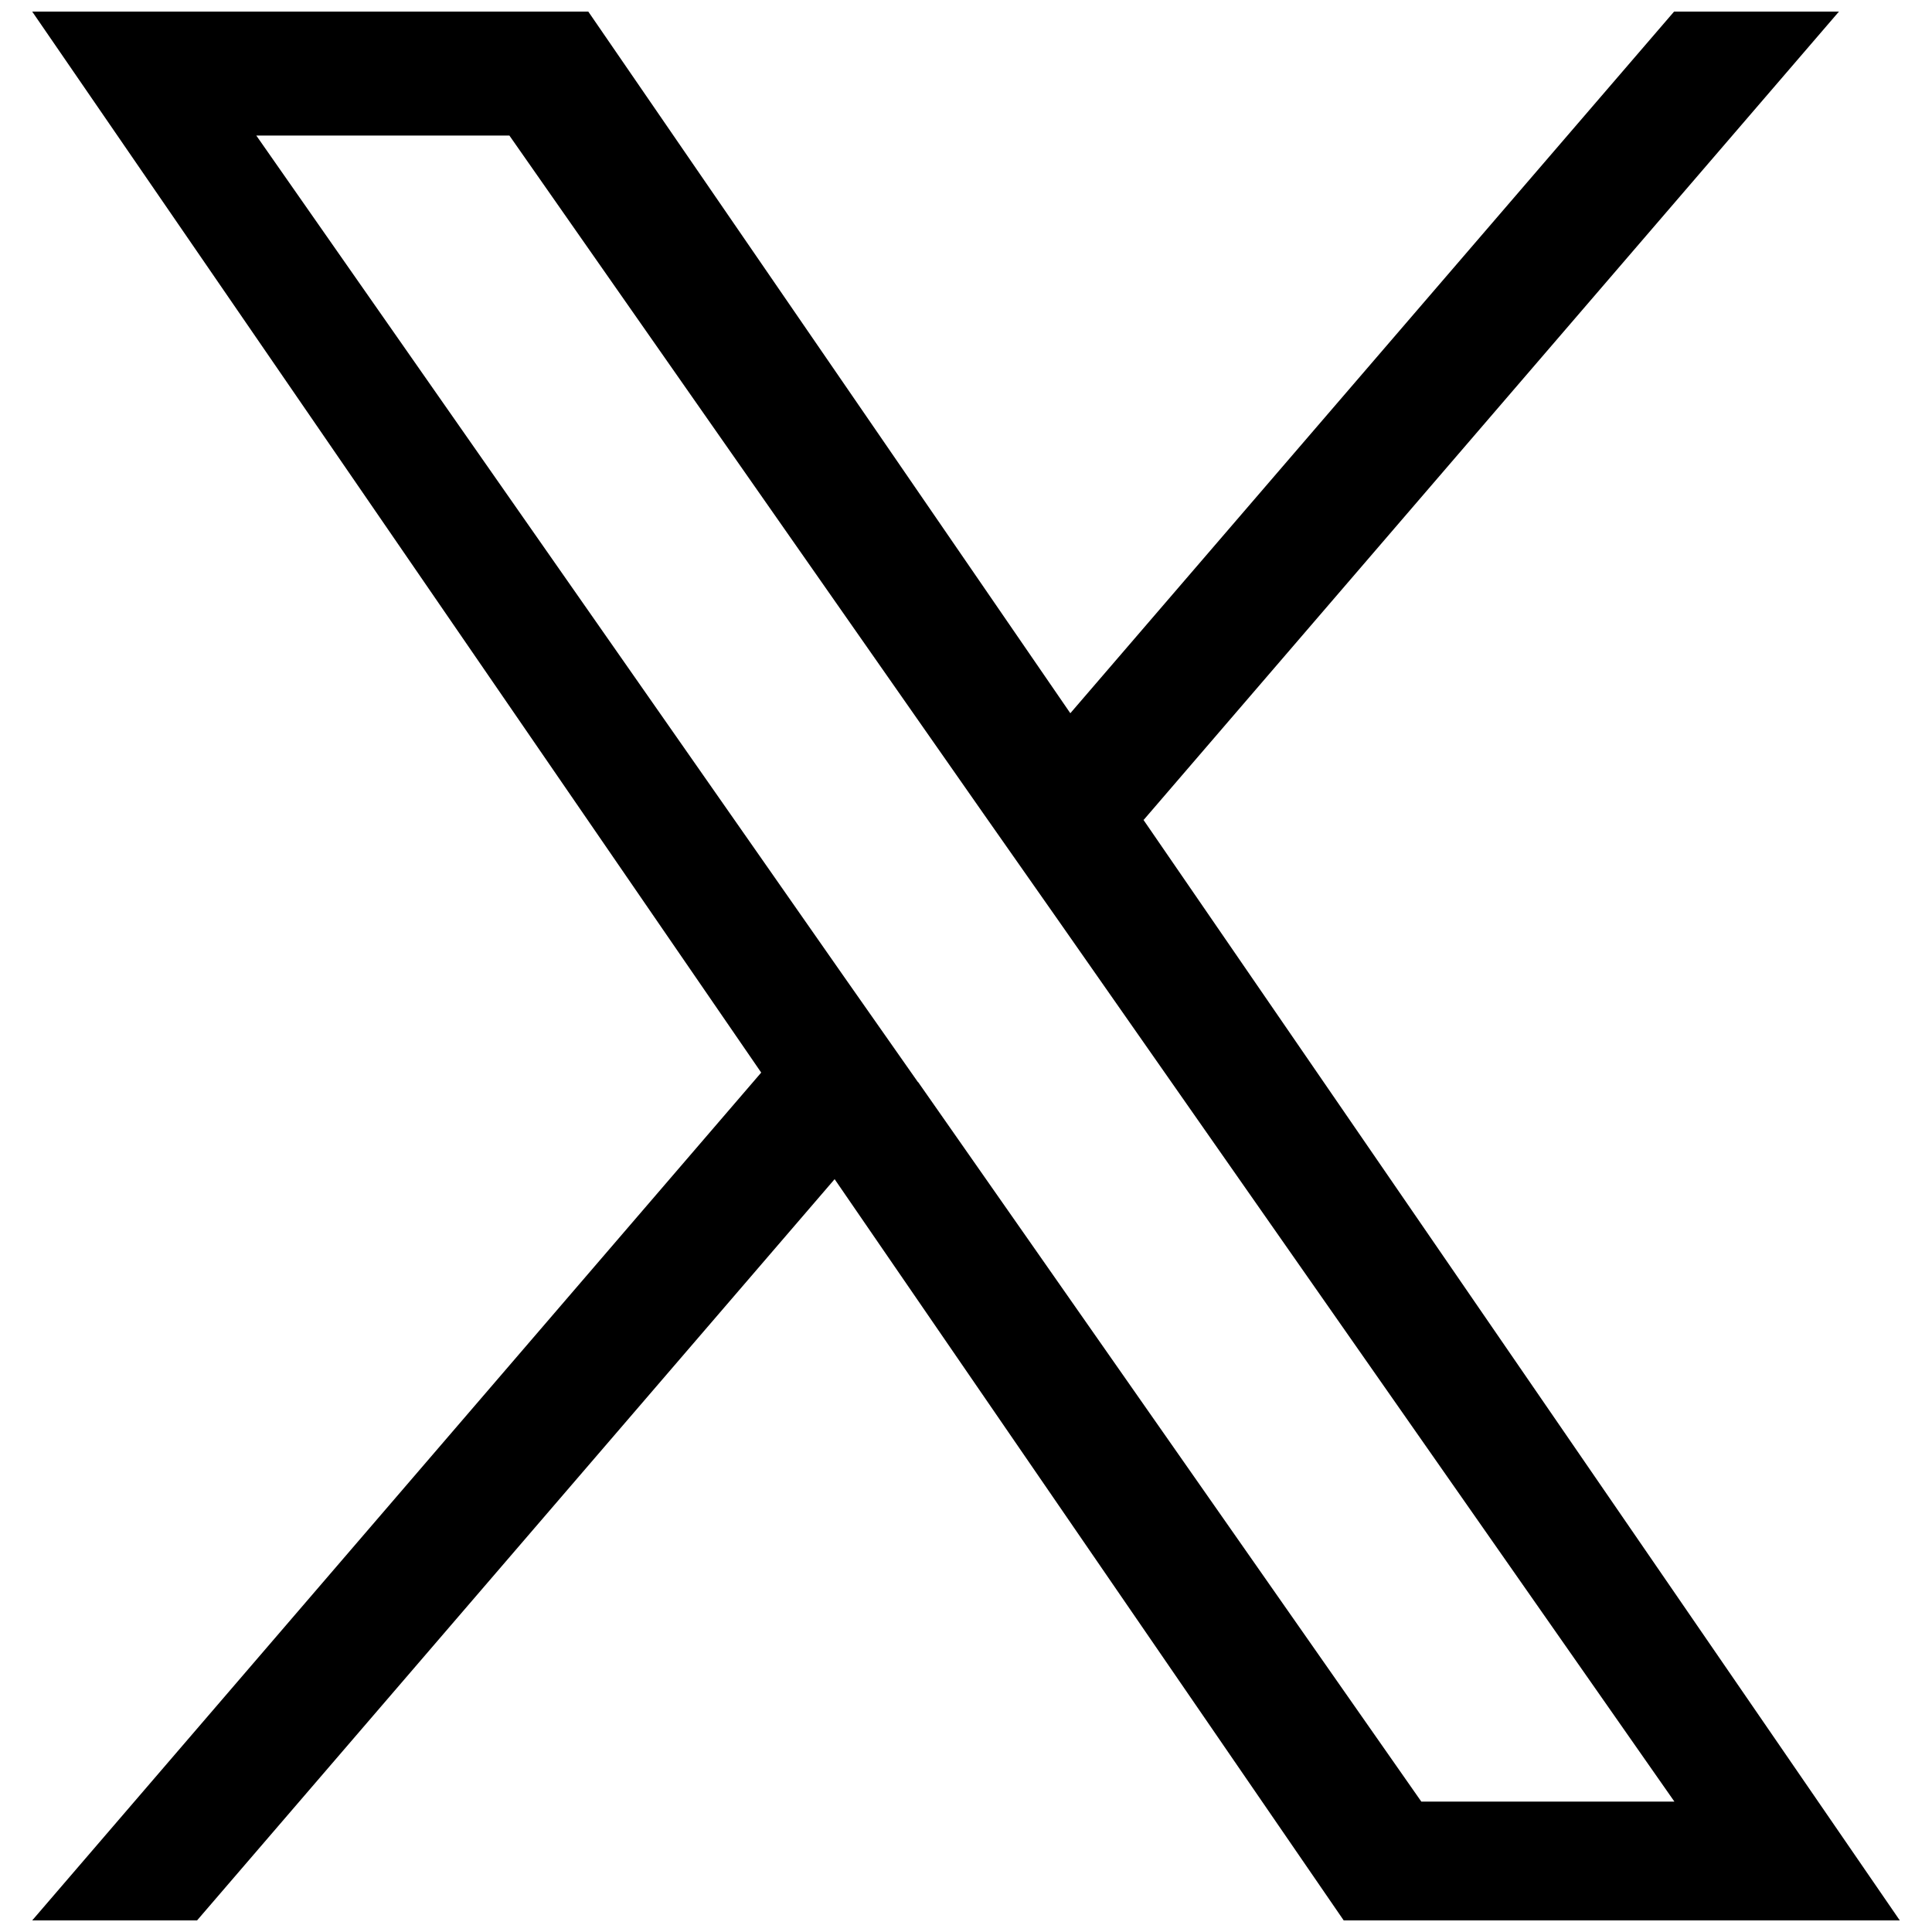
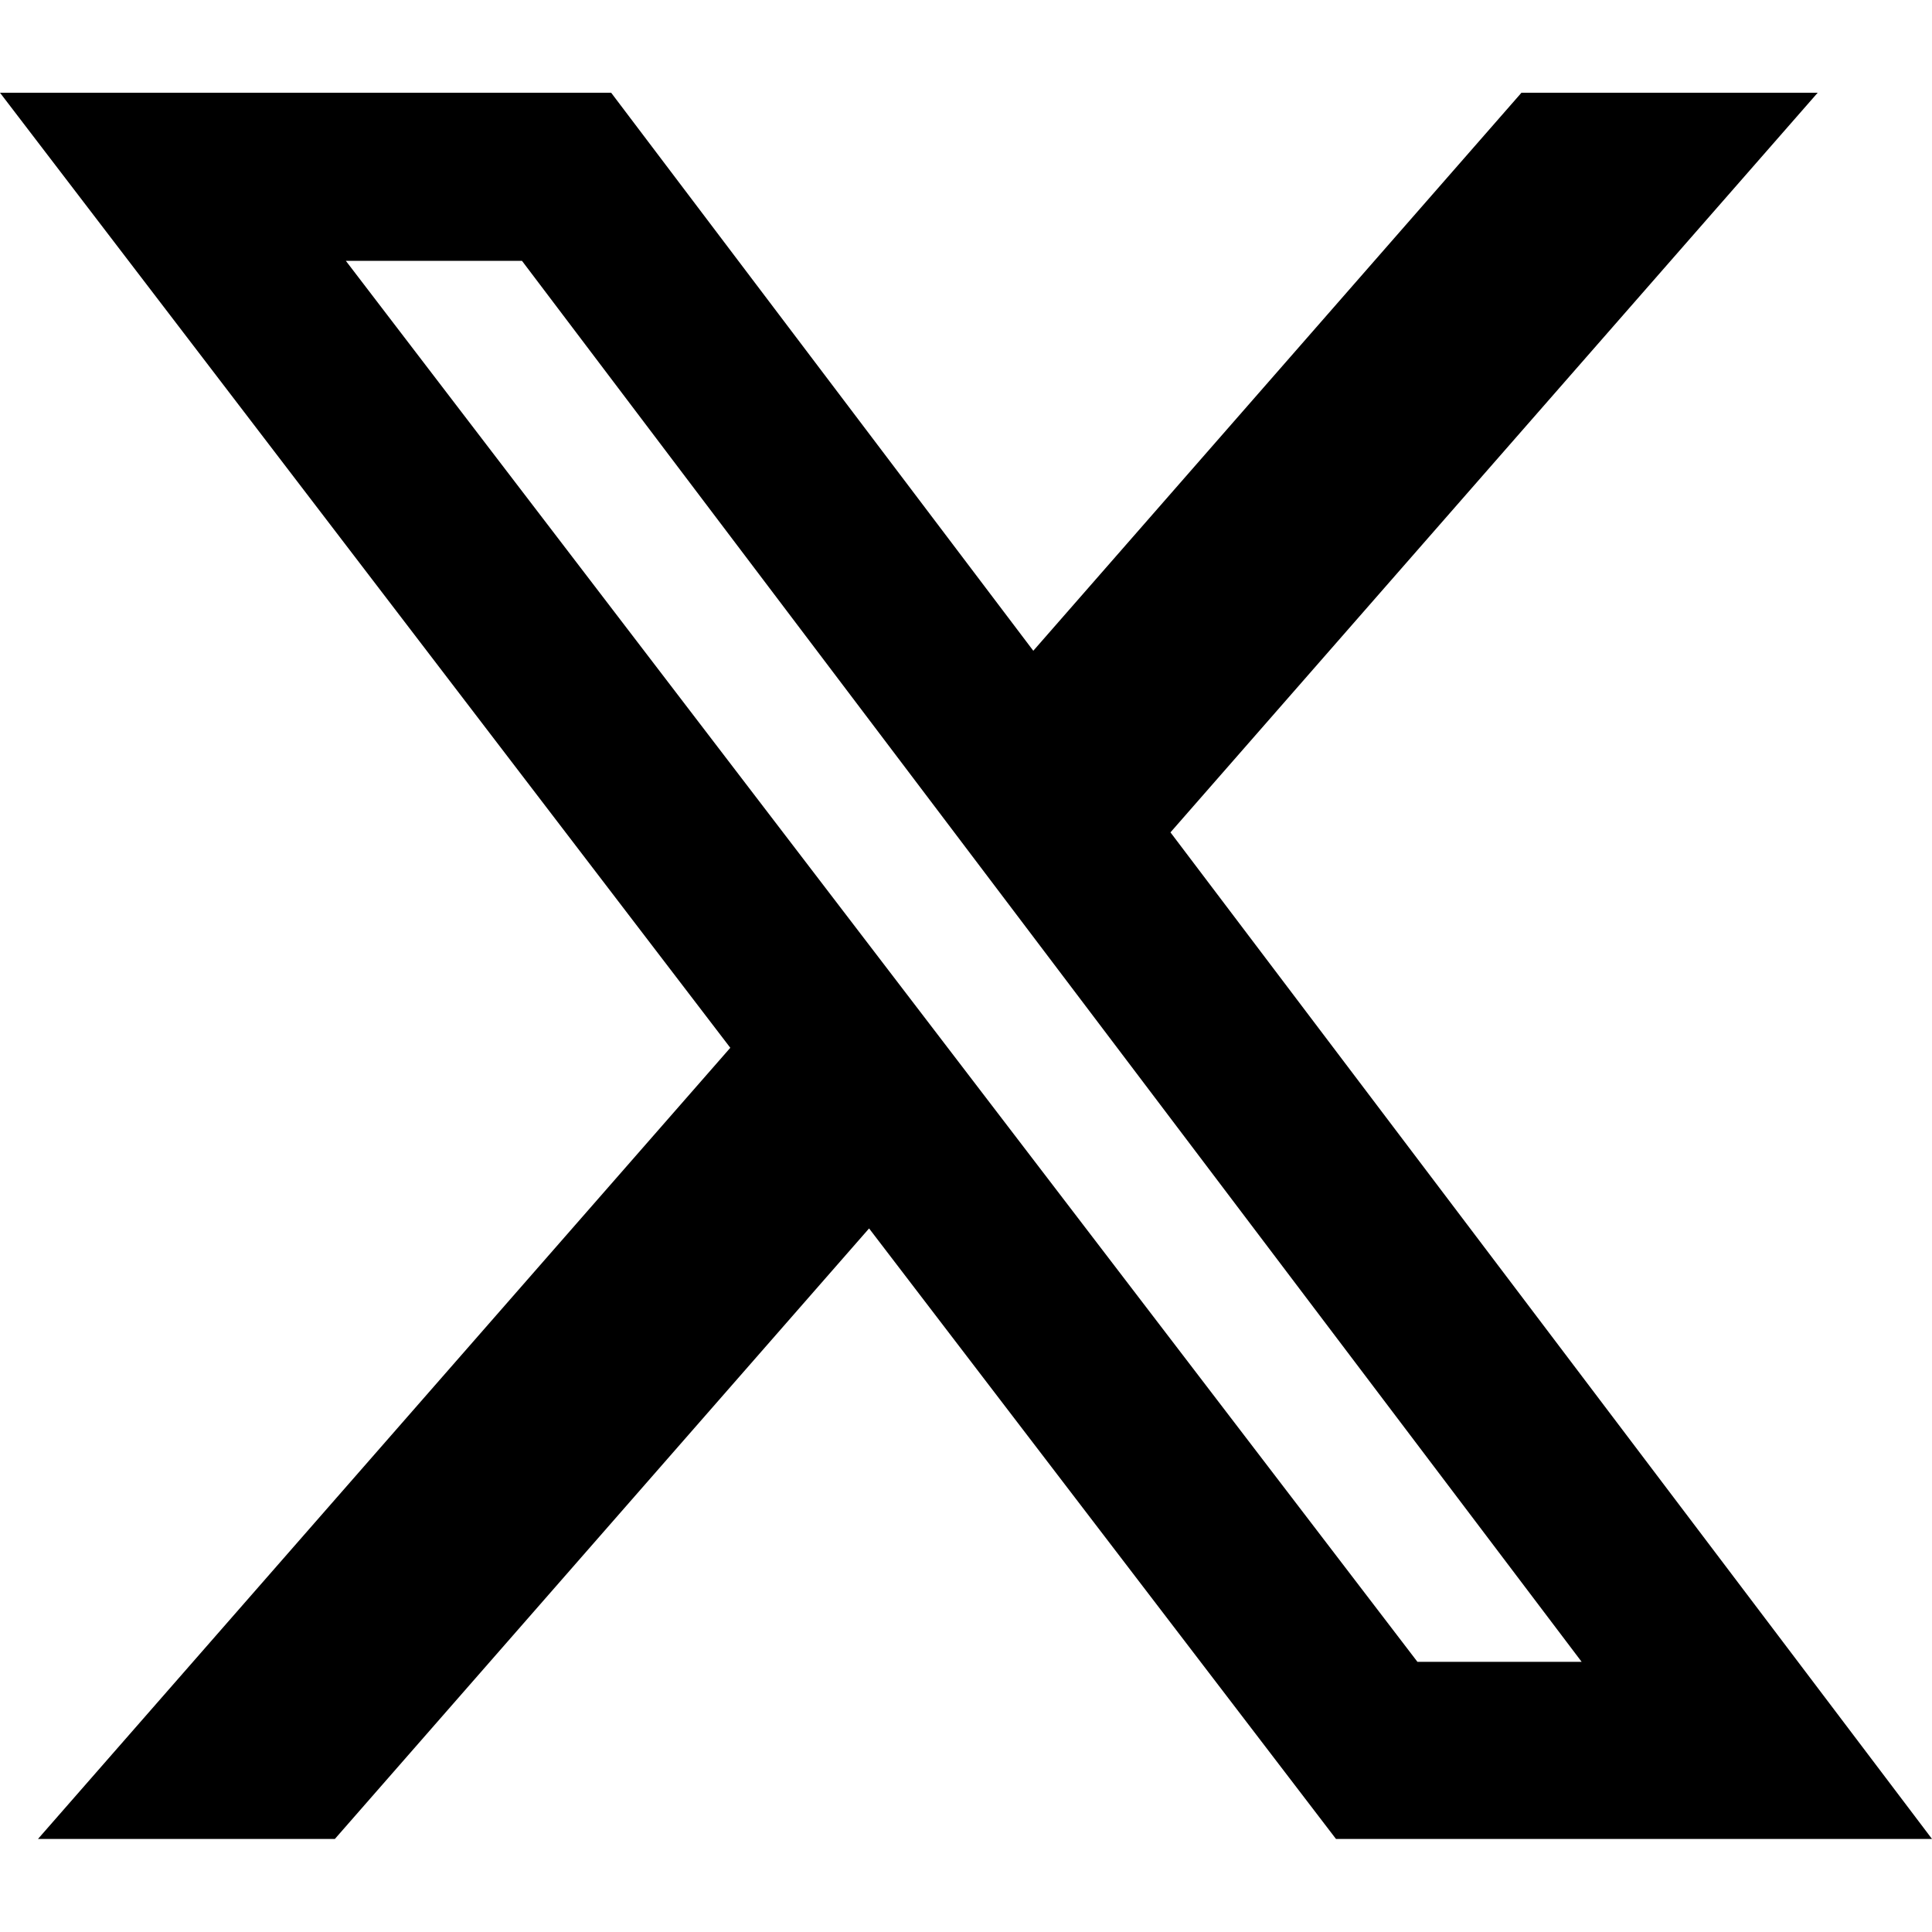
<svg xmlns="http://www.w3.org/2000/svg" version="1.1" viewBox="0 0 600 600">
-   <defs>
-     <style>
-       .cls-1 {
-         display: none;
-       }
-     </style>
-   </defs>
  <g>
    <g id="Layer_1">
-       <path class="cls-1" d="M135.7,79c66.5,49.9,138,151.1,164.3,205.5,26.3-54.3,97.8-155.5,164.3-205.5,48-36,125.7-63.9,125.7,24.8s-10.2,148.8-16.1,170.1c-20.7,74-96.1,92.9-163.2,81.4,117.3,20,147.1,86.1,82.7,152.2-122.4,125.6-175.9-31.5-189.6-71.8-2.5-7.4-3.7-10.8-3.7-7.9,0-2.9-1.2.5-3.7,7.9-13.7,40.3-67.2,197.4-189.6,71.8-64.4-66.1-34.6-132.3,82.7-152.2-67.1,11.4-142.6-7.4-163.2-81.4-6-21.3-16.1-152.4-16.1-170.1,0-88.7,77.7-60.8,125.7-24.8h0Z" />
-       <g id="Layer_1-2">
-         <g id="Layer_1-3">
-           <path d="M355.2,254.6L571.1,3.6h-51.2l-187.5,217.9L182.7,3.6H10l226.4,329.5L10,596.4h51.2l198-230.2,158.1,230.2h172.7l-234.9-341.8h0ZM285.1,336.1l-23-32.8L79.6,42.1h78.6l147.3,210.7,23,32.8,191.5,273.9h-78.6l-156.3-223.5h0s0,0,0,0Z" />
-         </g>
-       </g>
-       <path class="cls-1" d="M68,532c-16,0-29.6-5.7-41-17-11.4-11.4-17-25-17-41V126c0-16,5.7-29.6,17-41,11.4-11.4,25-17,41-17h464c16,0,29.6,5.7,41,17,11.4,11.4,17,25,17,41v348c0,16-5.7,29.6-17,41-11.4,11.4-25,17-41,17H68ZM300,329L68,184v290h464V184l-232,145ZM300,271l232-145H68l232,145ZM68,184v-58,348V184Z" />
+       <path d="M472.5,28.8h92l-201,229.7,236.5,312.6h-185.1l-145-189.6-165.9,189.6H11.8l215-245.7L0,28.8h189.8l131.1,173.3L472.5,28.8ZM440.2,516.1h51L162.1,81h-54.7l332.8,435.1Z" />
    </g>
  </g>
</svg>
